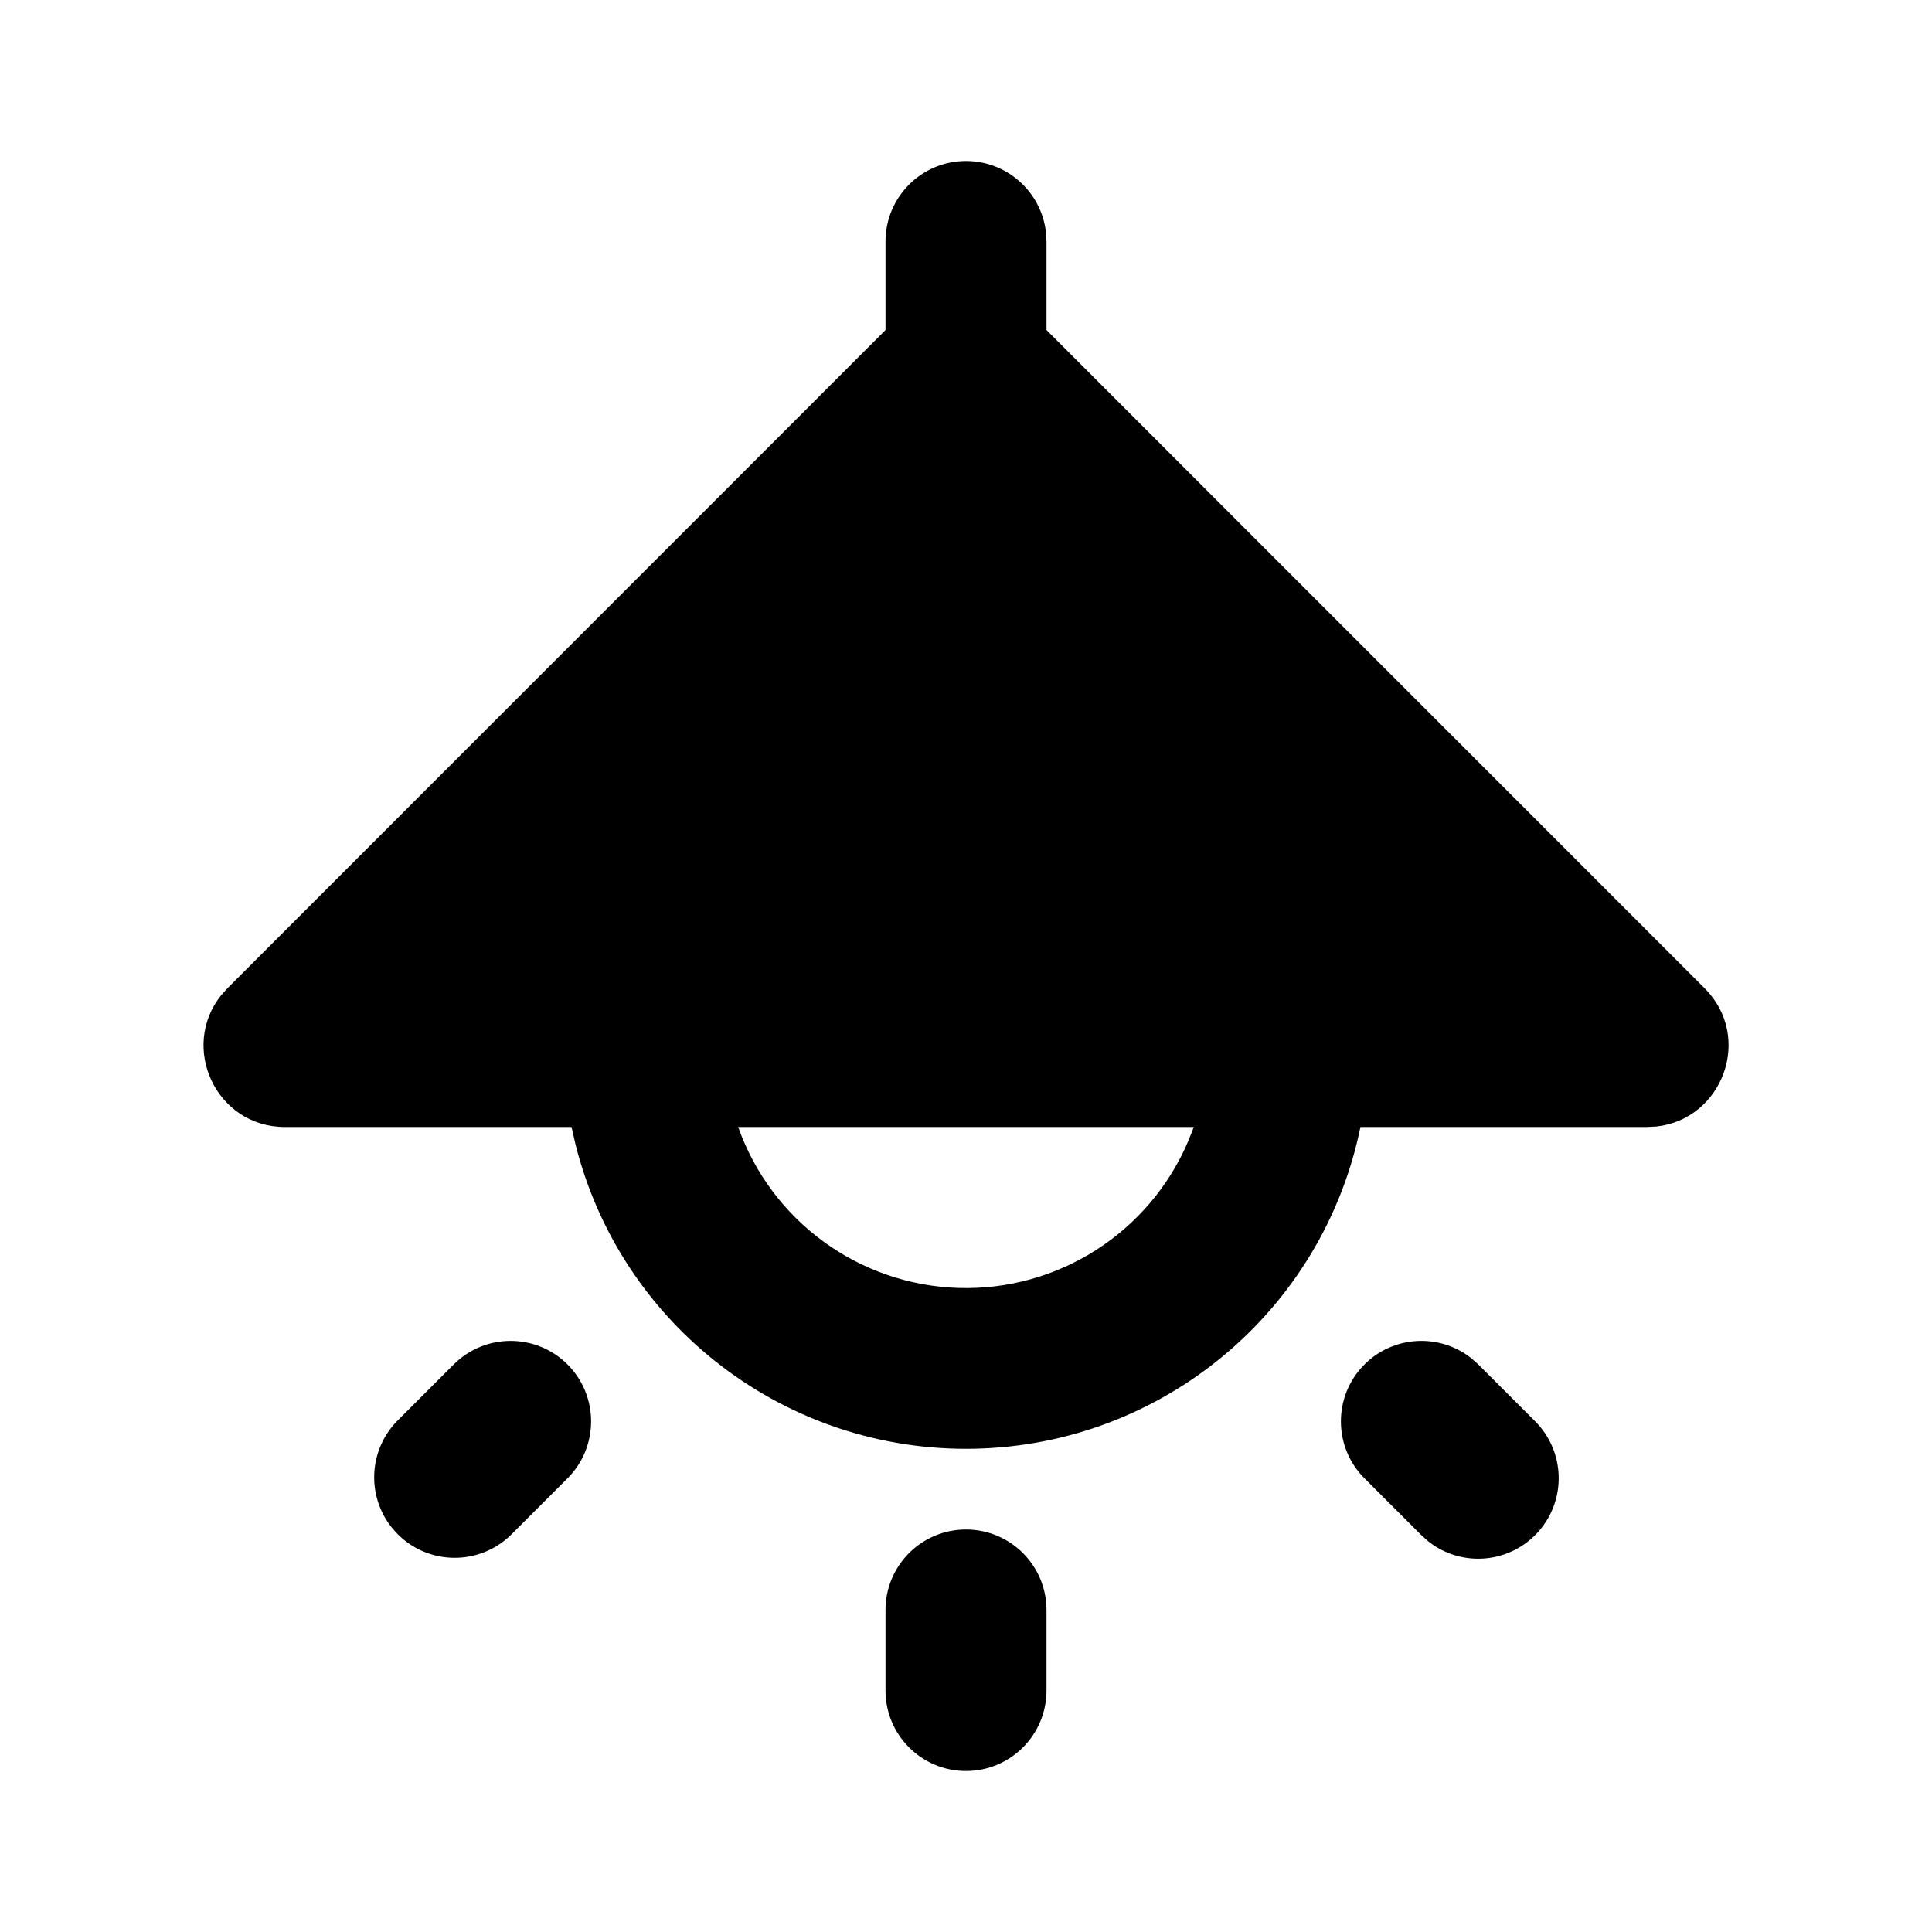
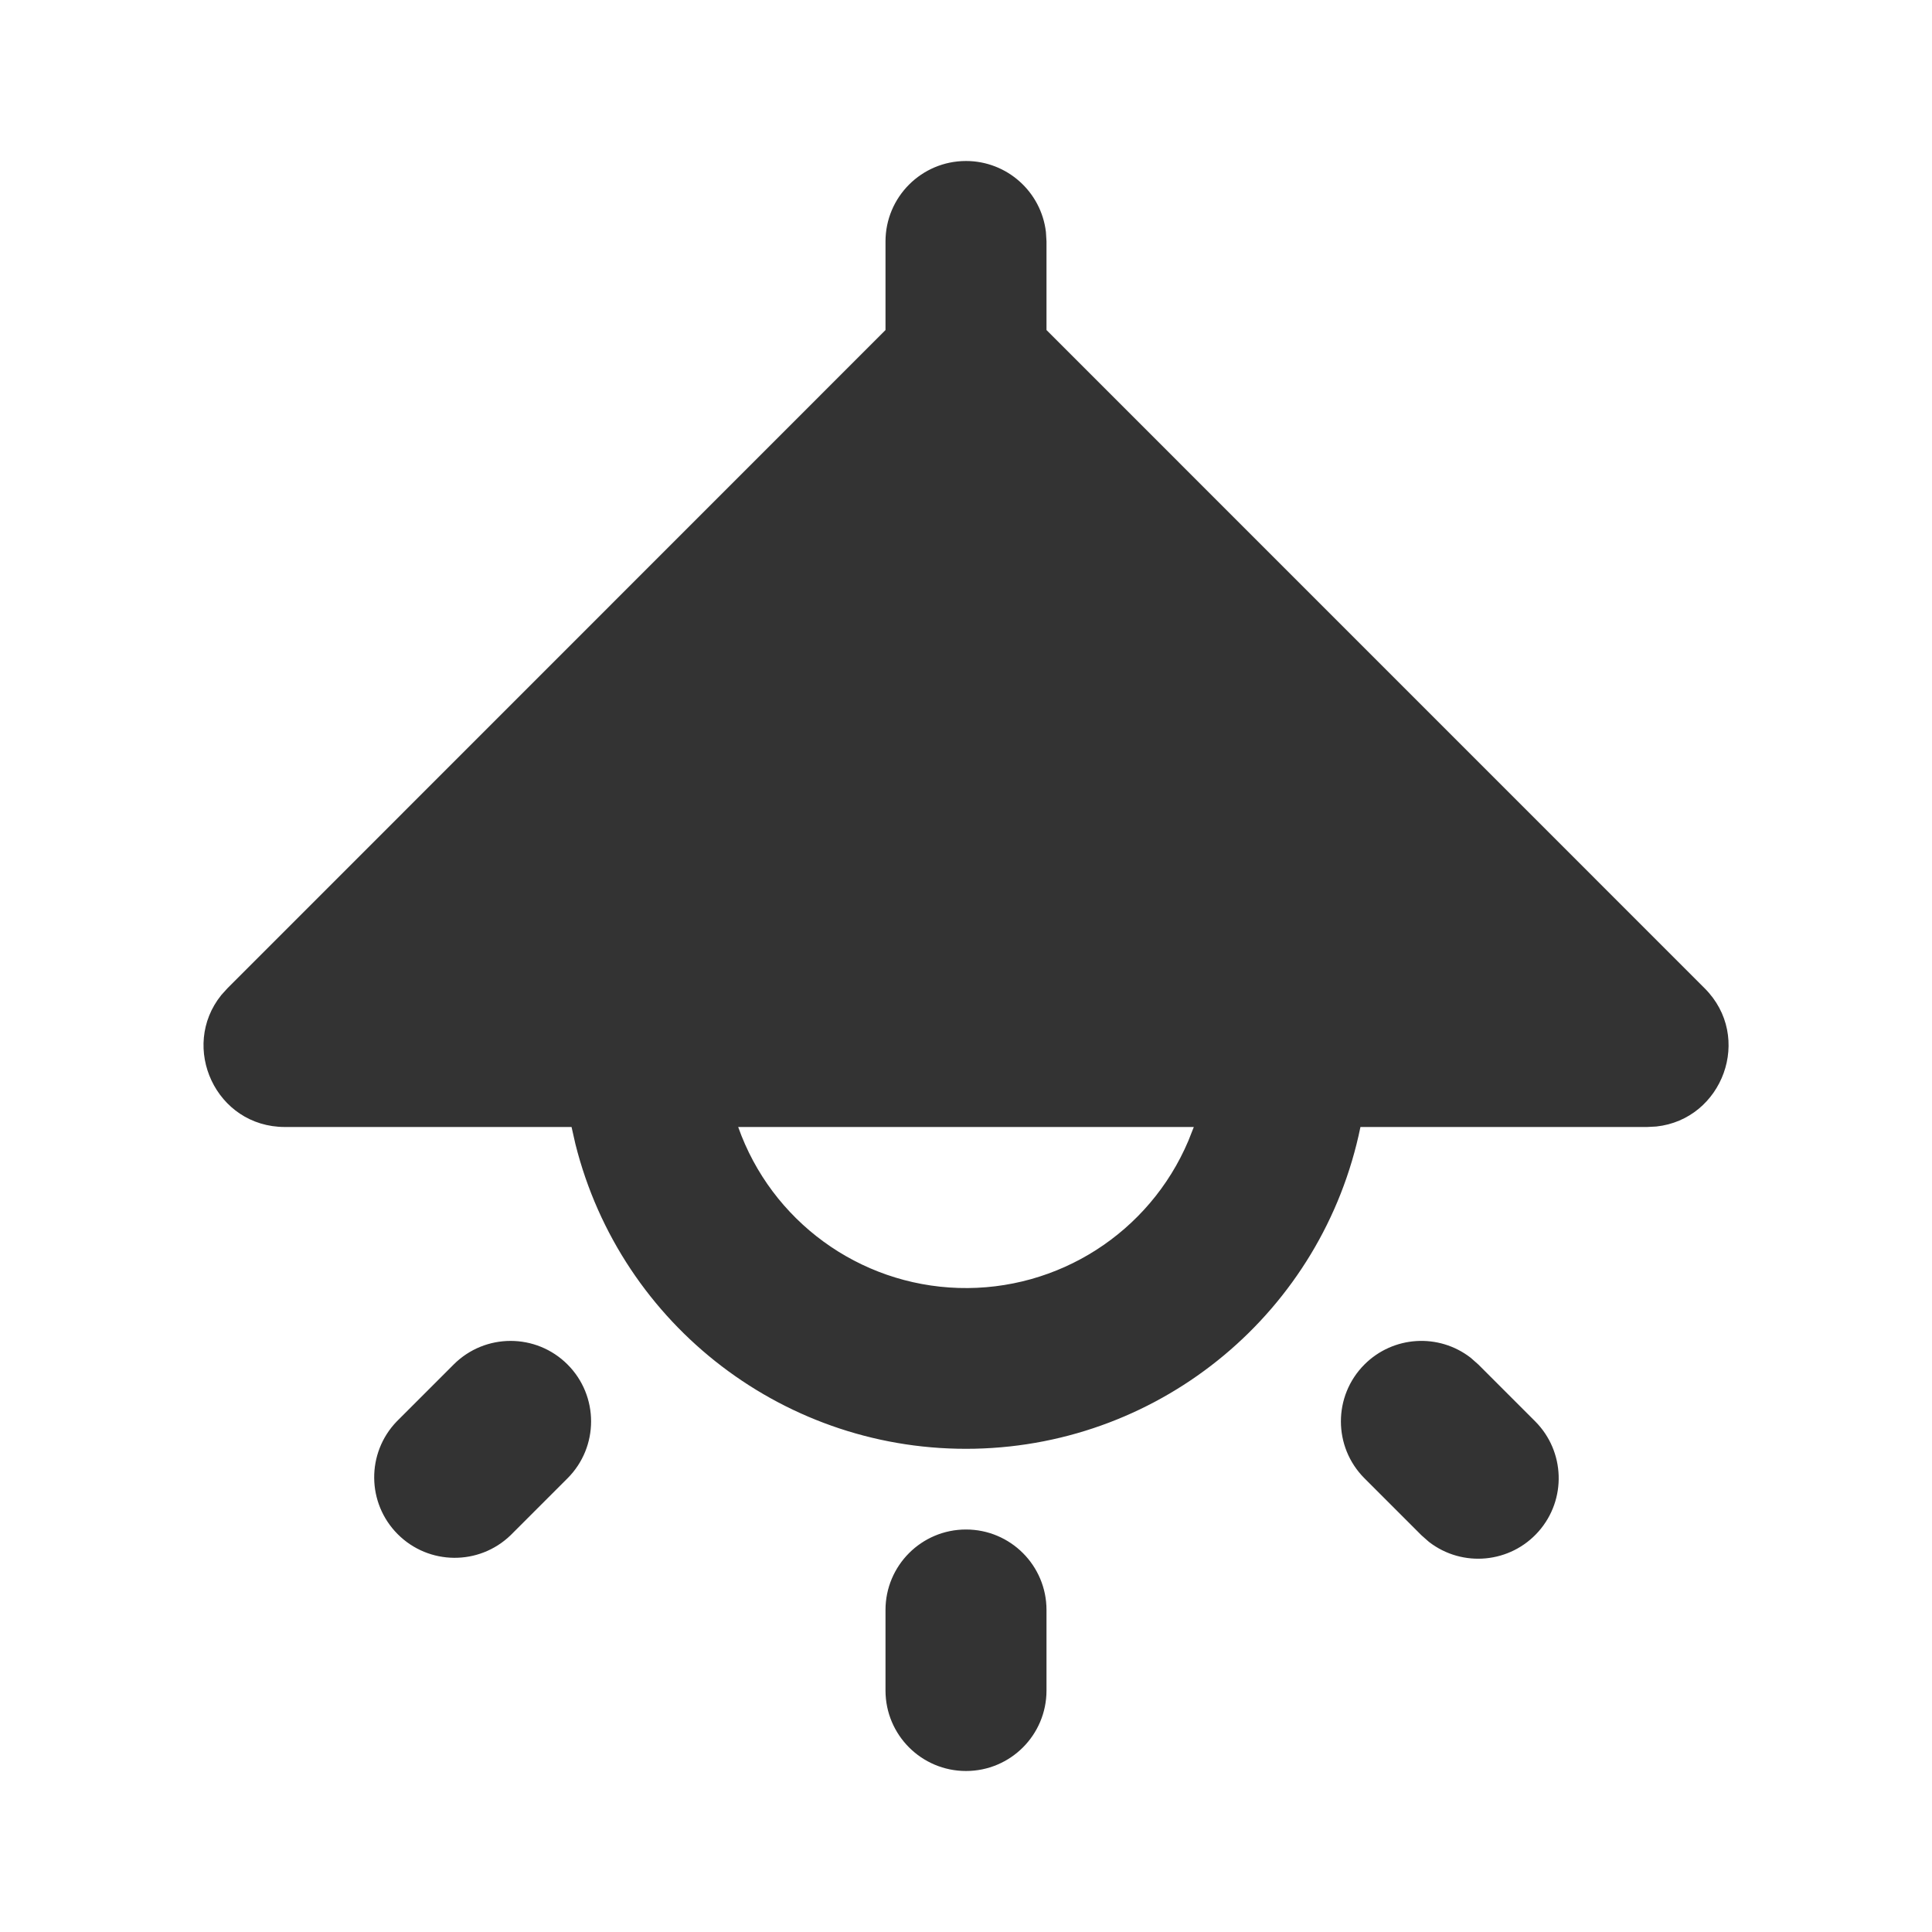
<svg xmlns="http://www.w3.org/2000/svg" width="36" height="36" viewBox="0 0 24 24">
  <g fill="none" fill-rule="evenodd">
    <path d="m12.593 23.258l-.011.002l-.071.035l-.02.004l-.014-.004l-.071-.035q-.016-.005-.024.005l-.004.01l-.017.428l.005.02l.01.013l.104.074l.015.004l.012-.004l.104-.074l.012-.016l.004-.017l-.017-.427q-.004-.016-.017-.018m.265-.113l-.013.002l-.185.093l-.01.01l-.003.011l.018.43l.005.012l.008.007l.201.093q.019.005.029-.008l.004-.014l-.034-.614q-.005-.018-.02-.022m-.715.002a.02.02 0 0 0-.027.006l-.006.014l-.034.614q.001.018.017.024l.015-.002l.201-.093l.01-.008l.004-.011l.017-.43l-.003-.012l-.01-.01z" />
-     <path fill="black" d="M12 19a1 1 0 0 1 1 1v1a1 1 0 0 1-2 0v-1a1 1 0 0 1 1-1m4.95-2.05a1 1 0 0 1 1.32-.083l.094.083l.707.707a1 1 0 0 1-1.32 1.497l-.094-.083l-.707-.707a1 1 0 0 1 0-1.414m-9.9 0a1 1 0 0 1 0 1.414l-.707.707a1 1 0 0 1-1.414-1.414l.707-.707a1 1 0 0 1 1.414 0M12 2a1 1 0 0 1 .993.883L13 3v1.1l8.175 8.176c.609.608.223 1.63-.6 1.718l-.114.006H16.9a5.002 5.002 0 0 1-9.752.212L7.1 14H3.54c-.861 0-1.31-.995-.791-1.639l.077-.085L11 4.1V3a1 1 0 0 1 1-1m2.83 12H9.17a3.001 3.001 0 0 0 5.592.172z" />
+     <path fill="#333" d="M12 19a1 1 0 0 1 1 1v1a1 1 0 0 1-2 0v-1a1 1 0 0 1 1-1m4.95-2.05a1 1 0 0 1 1.32-.083l.094.083l.707.707a1 1 0 0 1-1.32 1.497l-.094-.083l-.707-.707a1 1 0 0 1 0-1.414m-9.9 0a1 1 0 0 1 0 1.414l-.707.707a1 1 0 0 1-1.414-1.414l.707-.707a1 1 0 0 1 1.414 0M12 2a1 1 0 0 1 .993.883L13 3v1.1l8.175 8.176c.609.608.223 1.63-.6 1.718l-.114.006H16.9a5.002 5.002 0 0 1-9.752.212L7.1 14H3.54c-.861 0-1.31-.995-.791-1.639l.077-.085L11 4.1V3a1 1 0 0 1 1-1m2.83 12H9.17a3.001 3.001 0 0 0 5.592.172z" />
  </g>
</svg>
